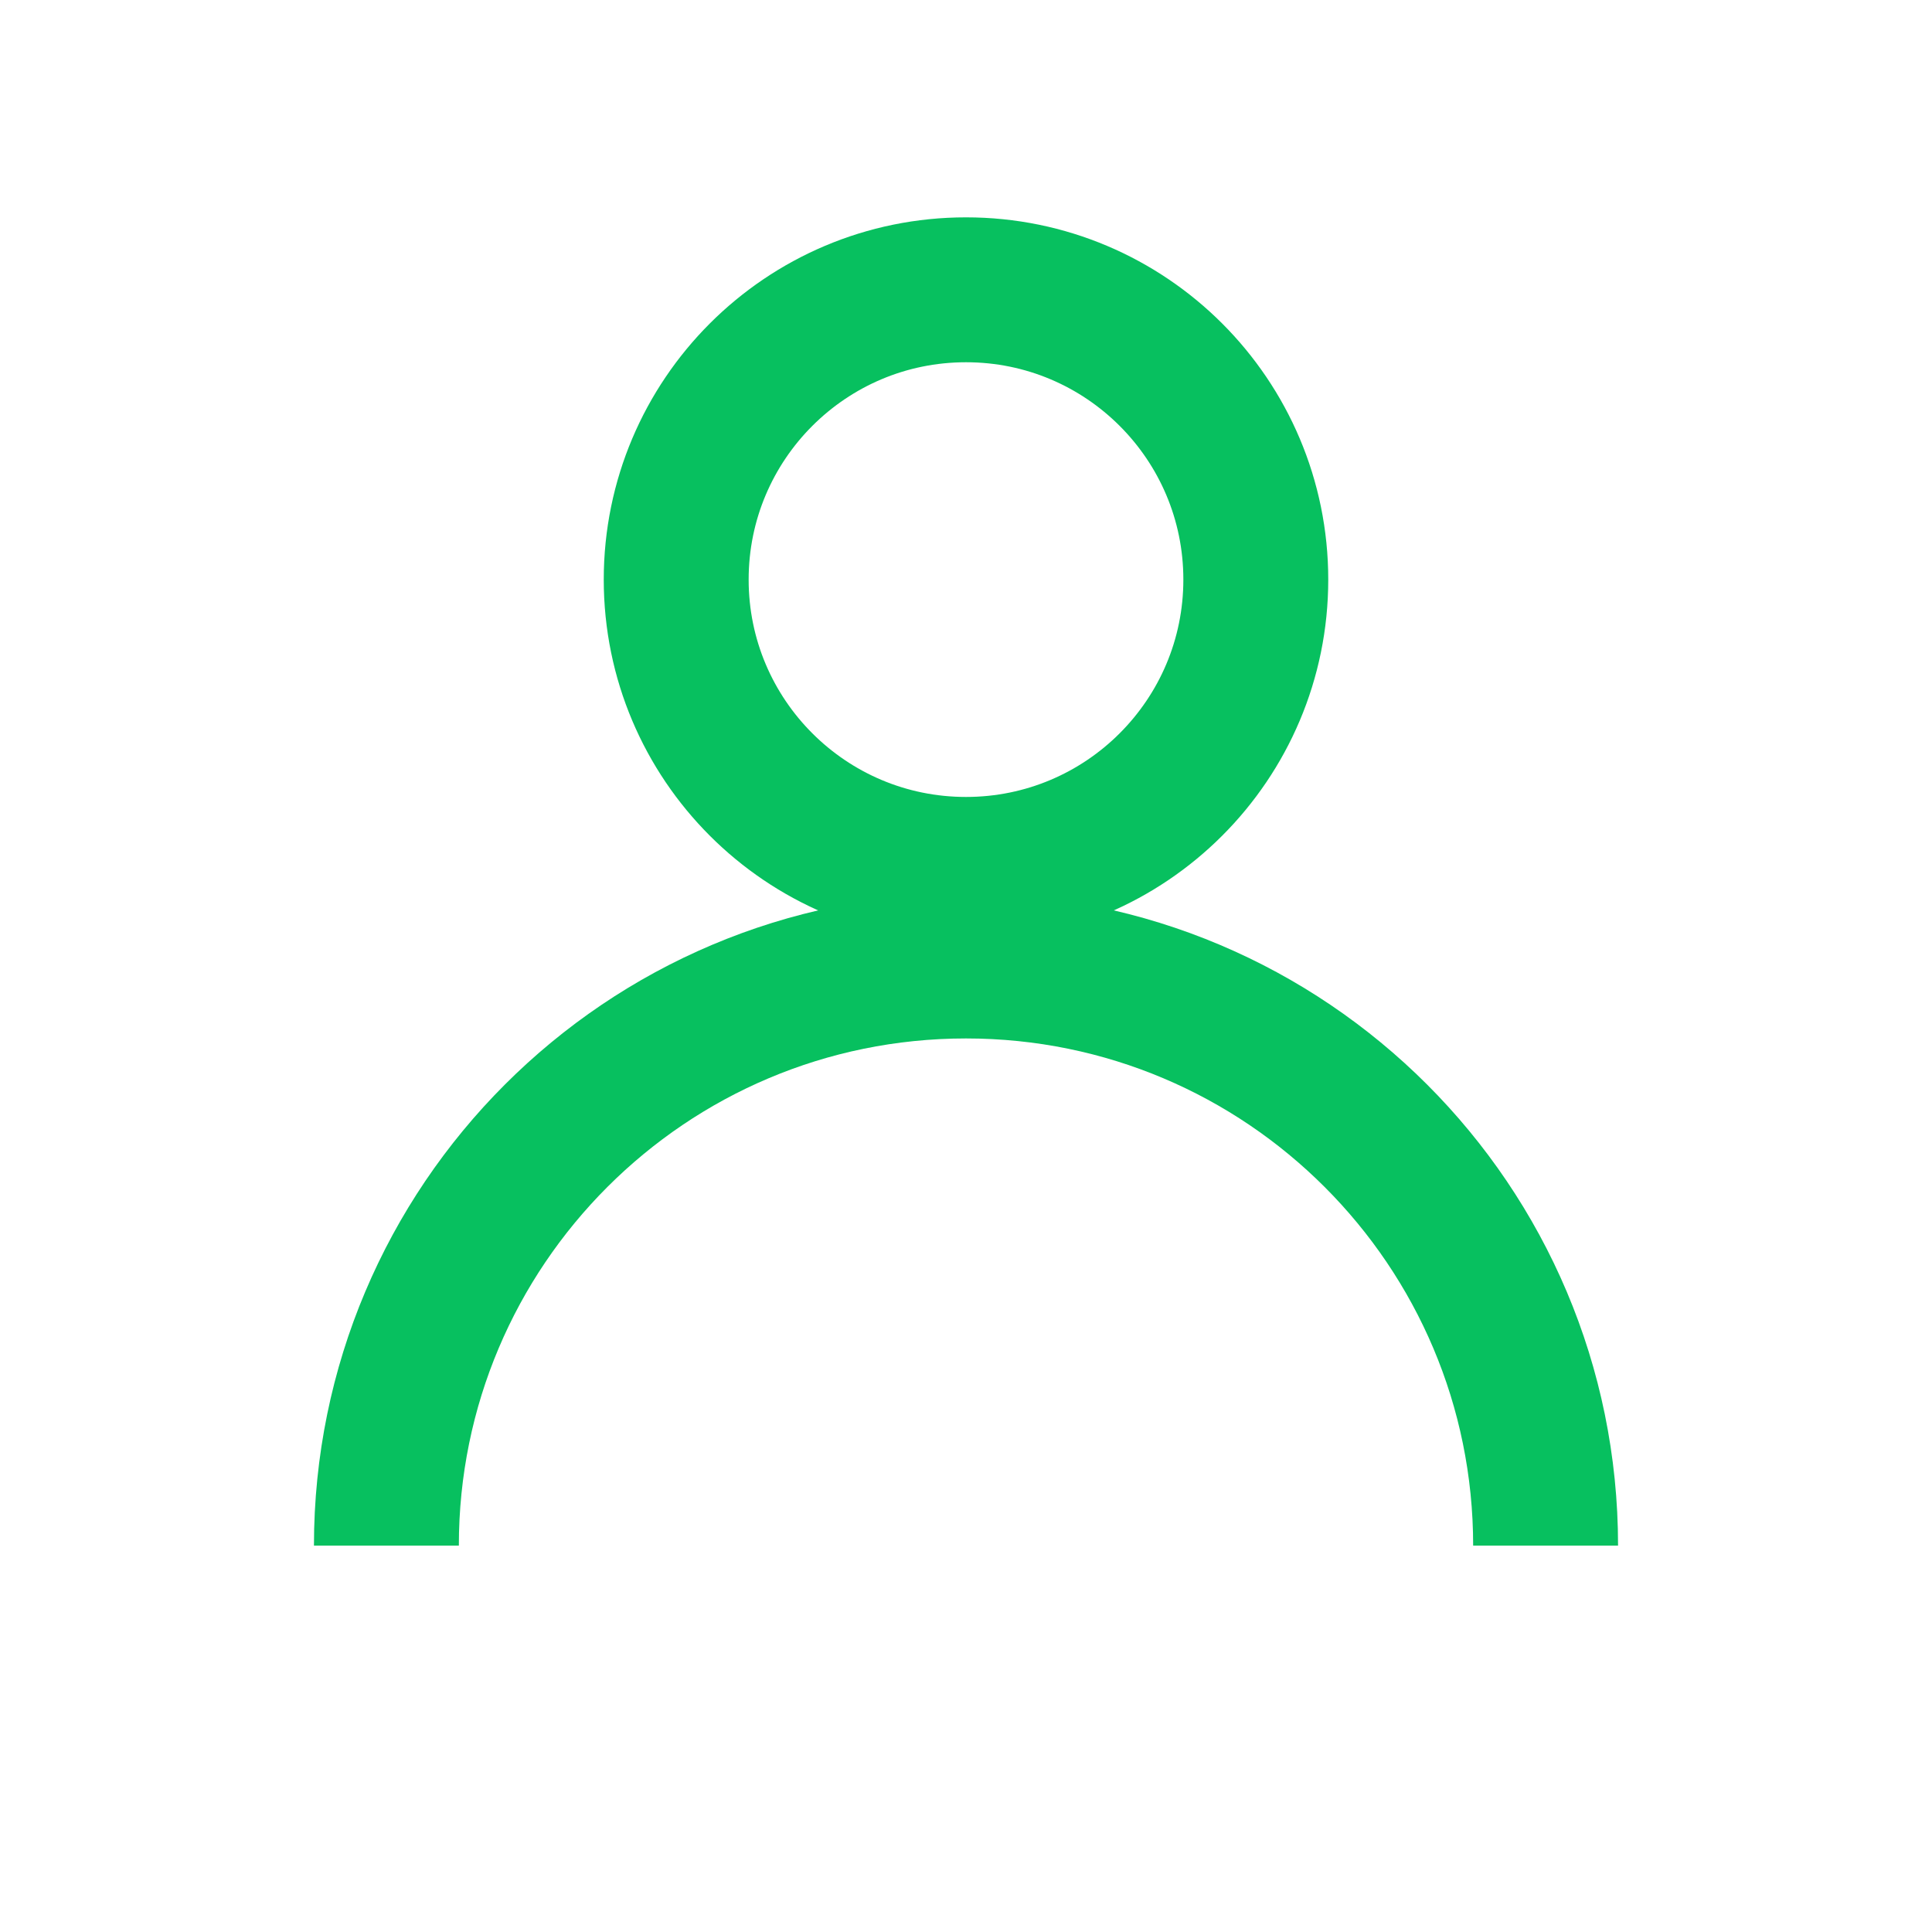
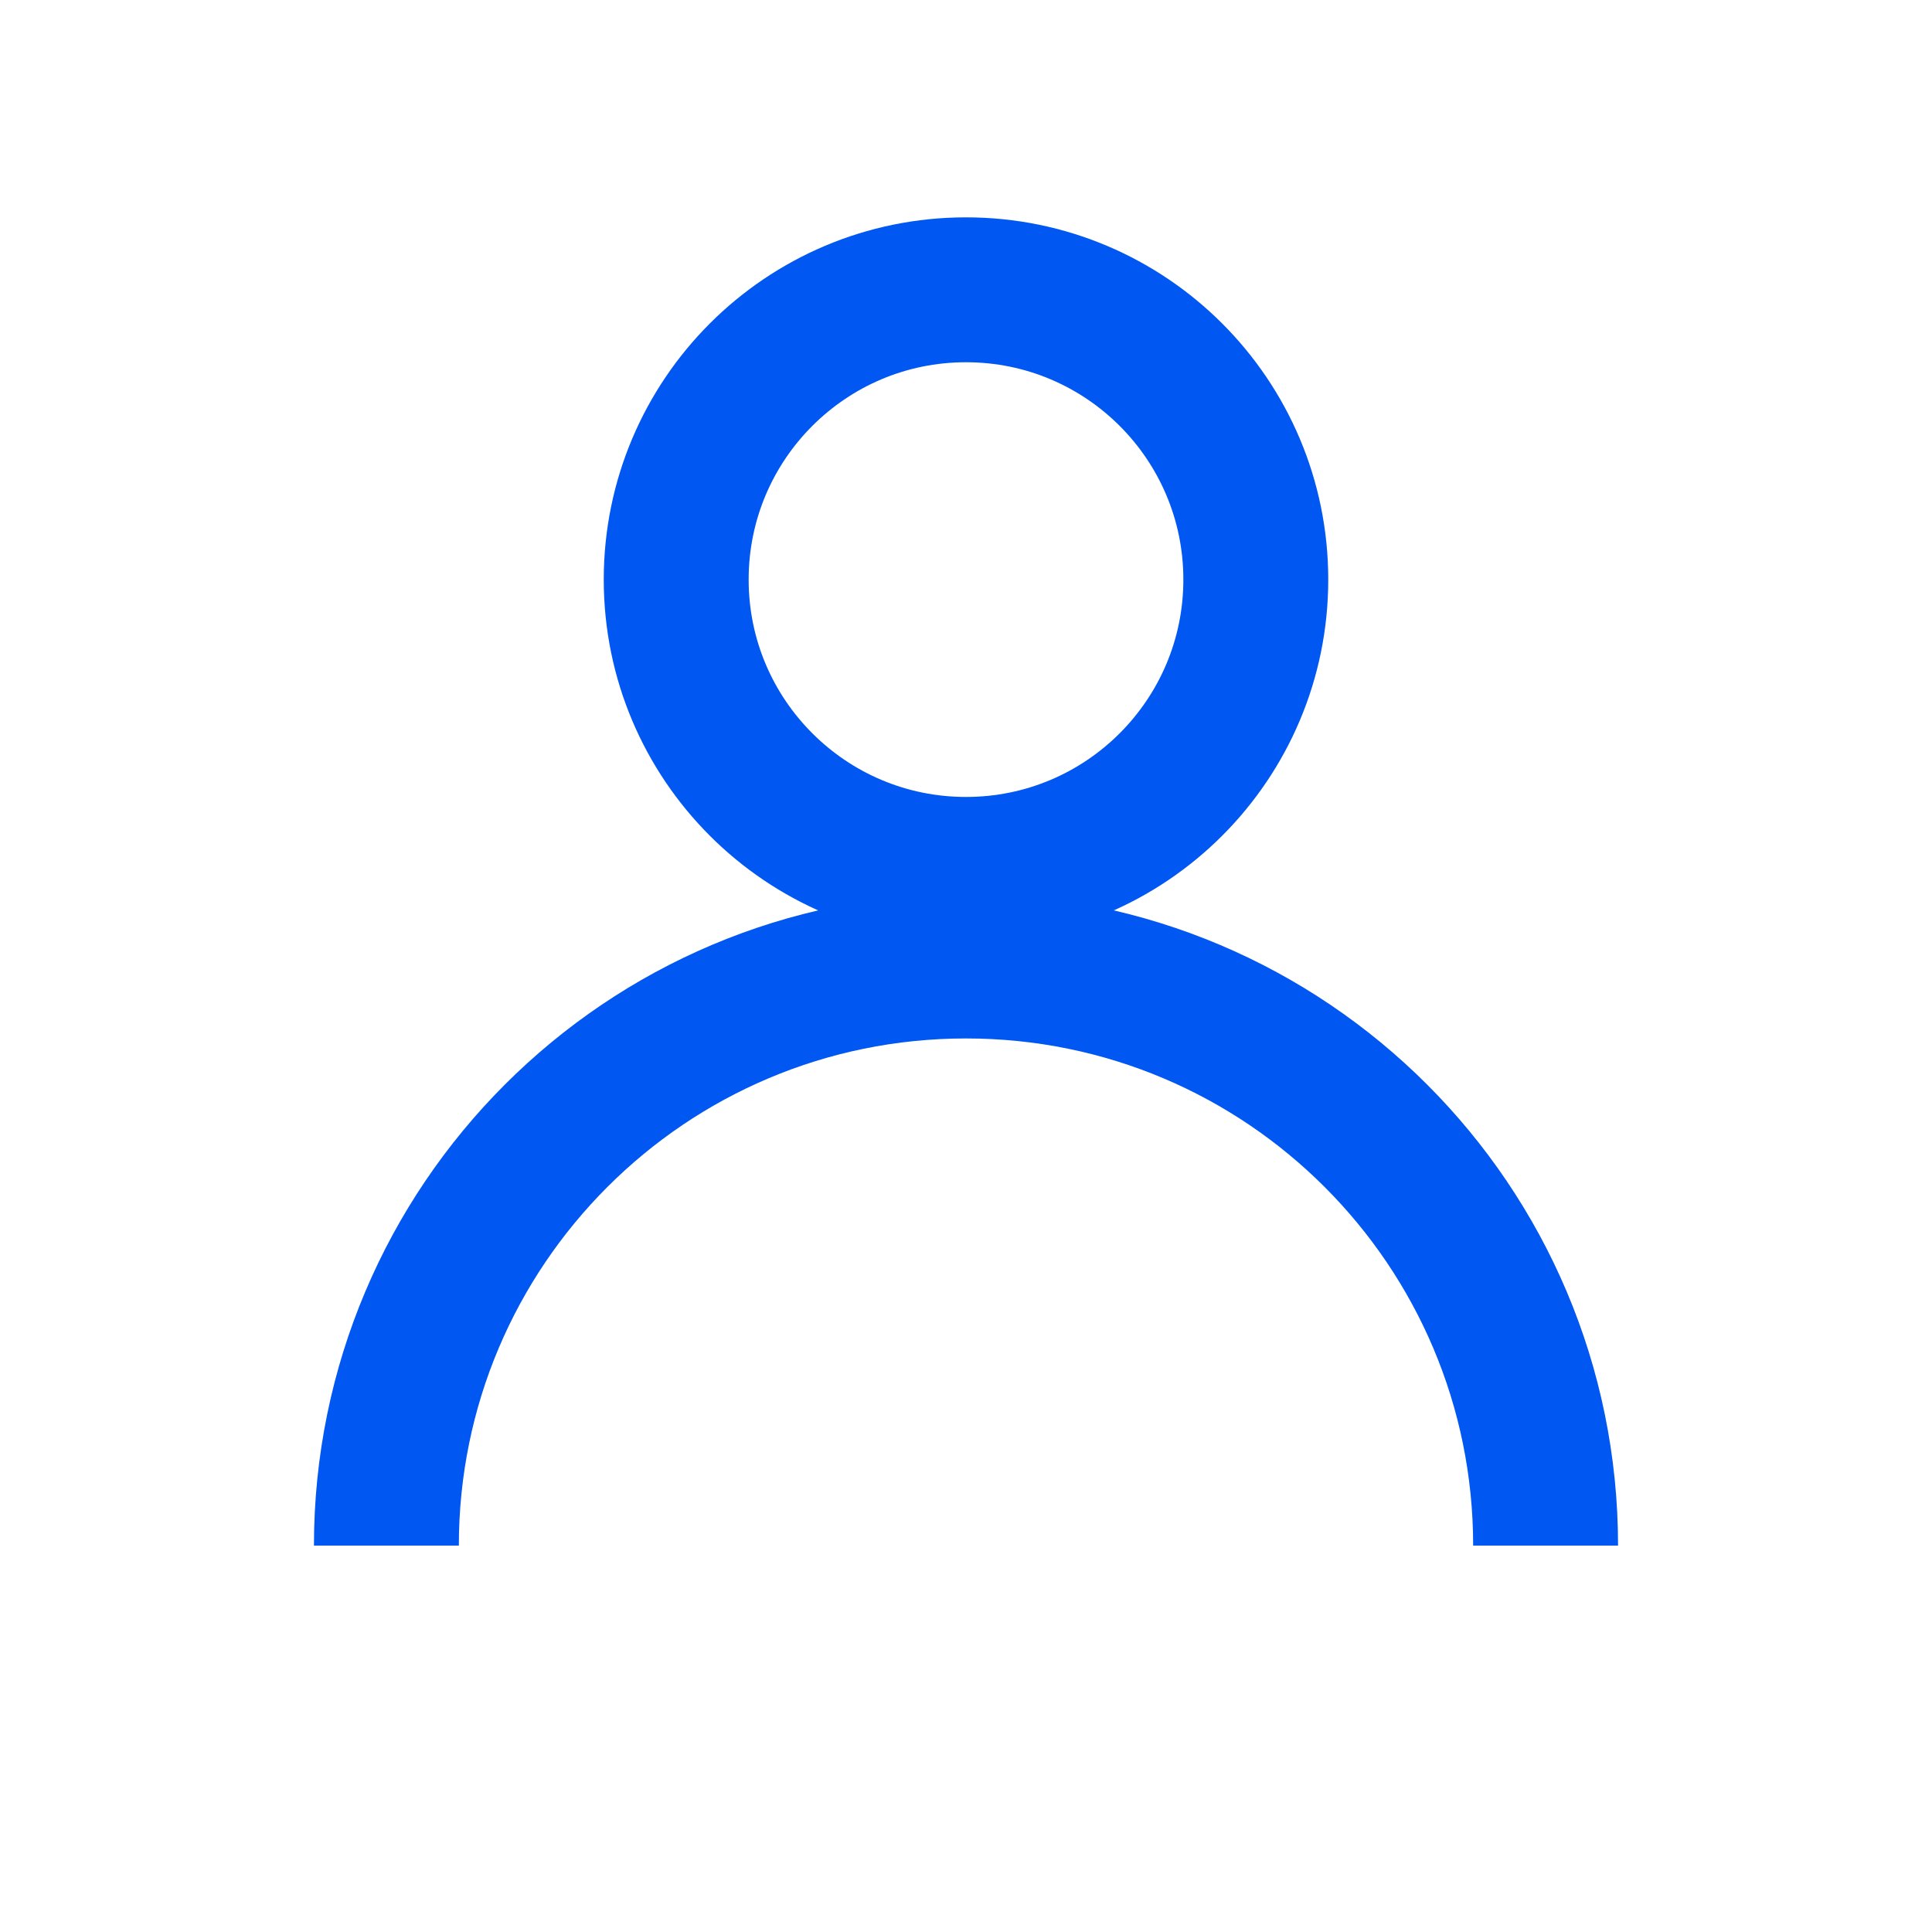
<svg xmlns="http://www.w3.org/2000/svg" width="20" height="20" viewBox="0 0 20 20" fill="none">
-   <circle cx="10" cy="6" r="3" stroke="#07C05F" stroke-width="1.5" fill="none" />
-   <path d="M4 16c0-3.314 2.686-6 6-6s6 2.686 6 6" stroke="#07C05F" stroke-width="1.5" fill="none" />
+   <circle cx="10" cy="6" r="3" stroke="#0057F2" stroke-width="1.5" fill="none" />
+   <path d="M4 16c0-3.314 2.686-6 6-6s6 2.686 6 6" stroke="#0057F2" stroke-width="1.5" fill="none" />
</svg>
